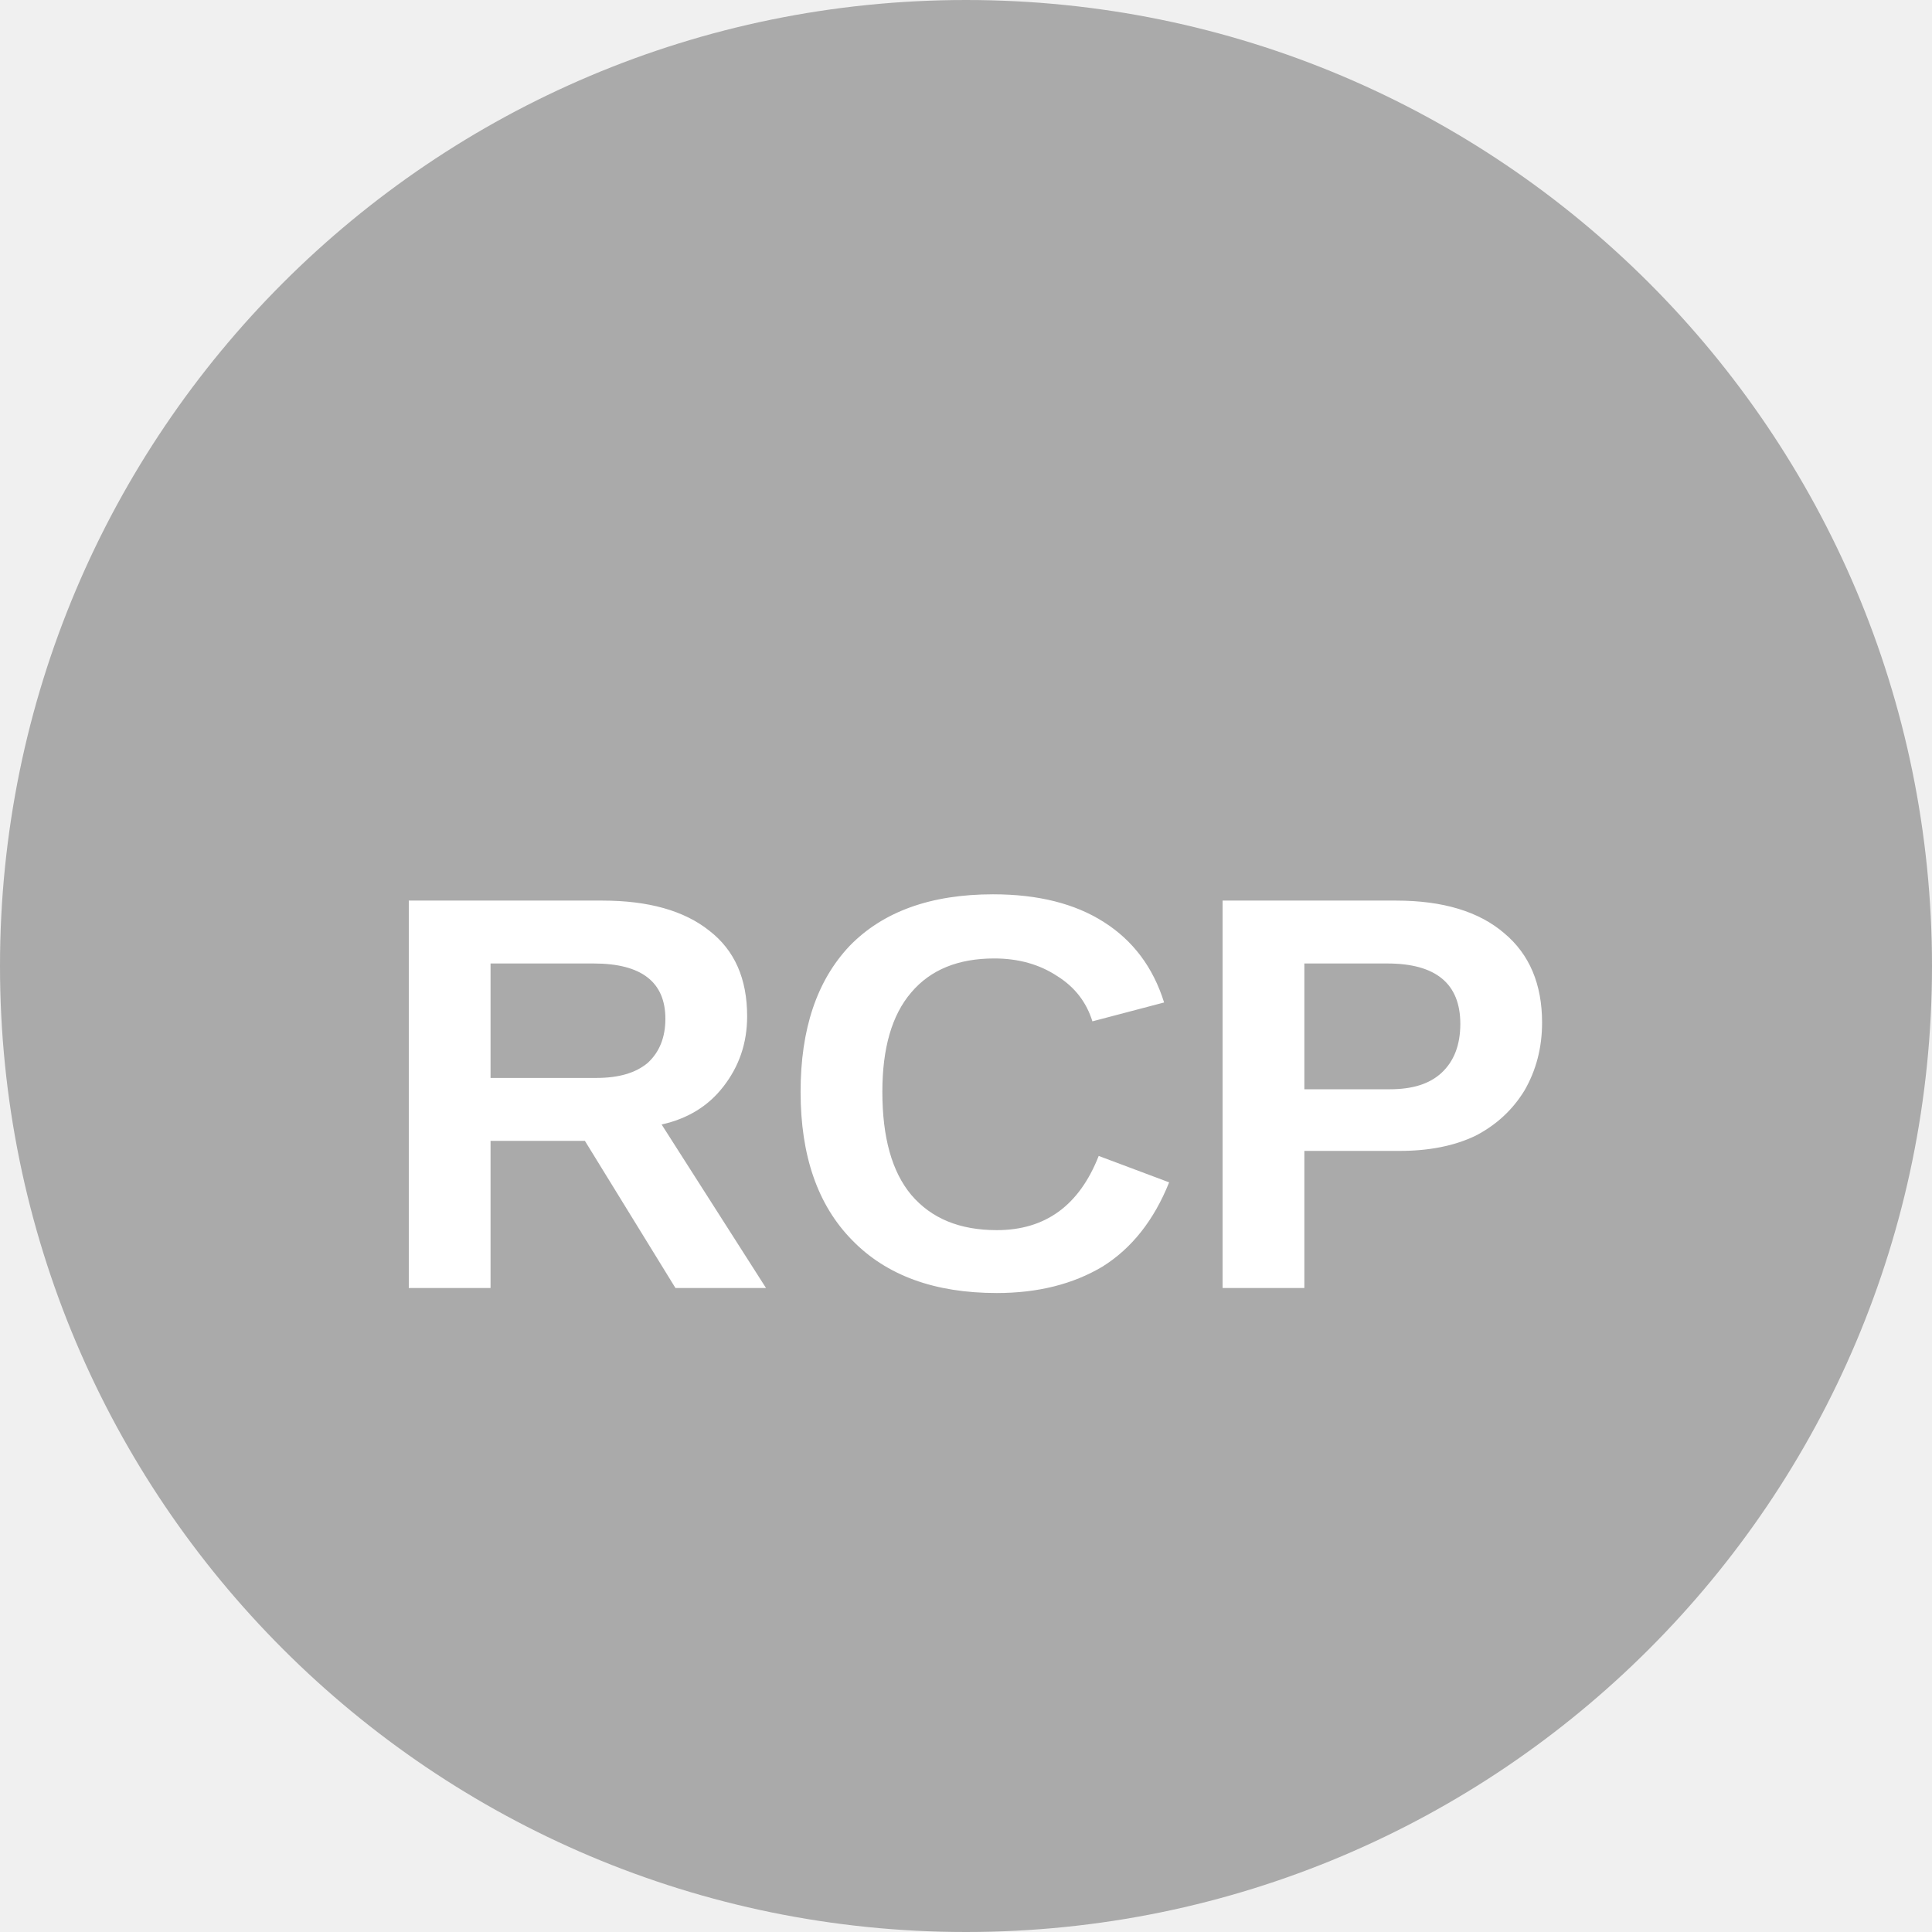
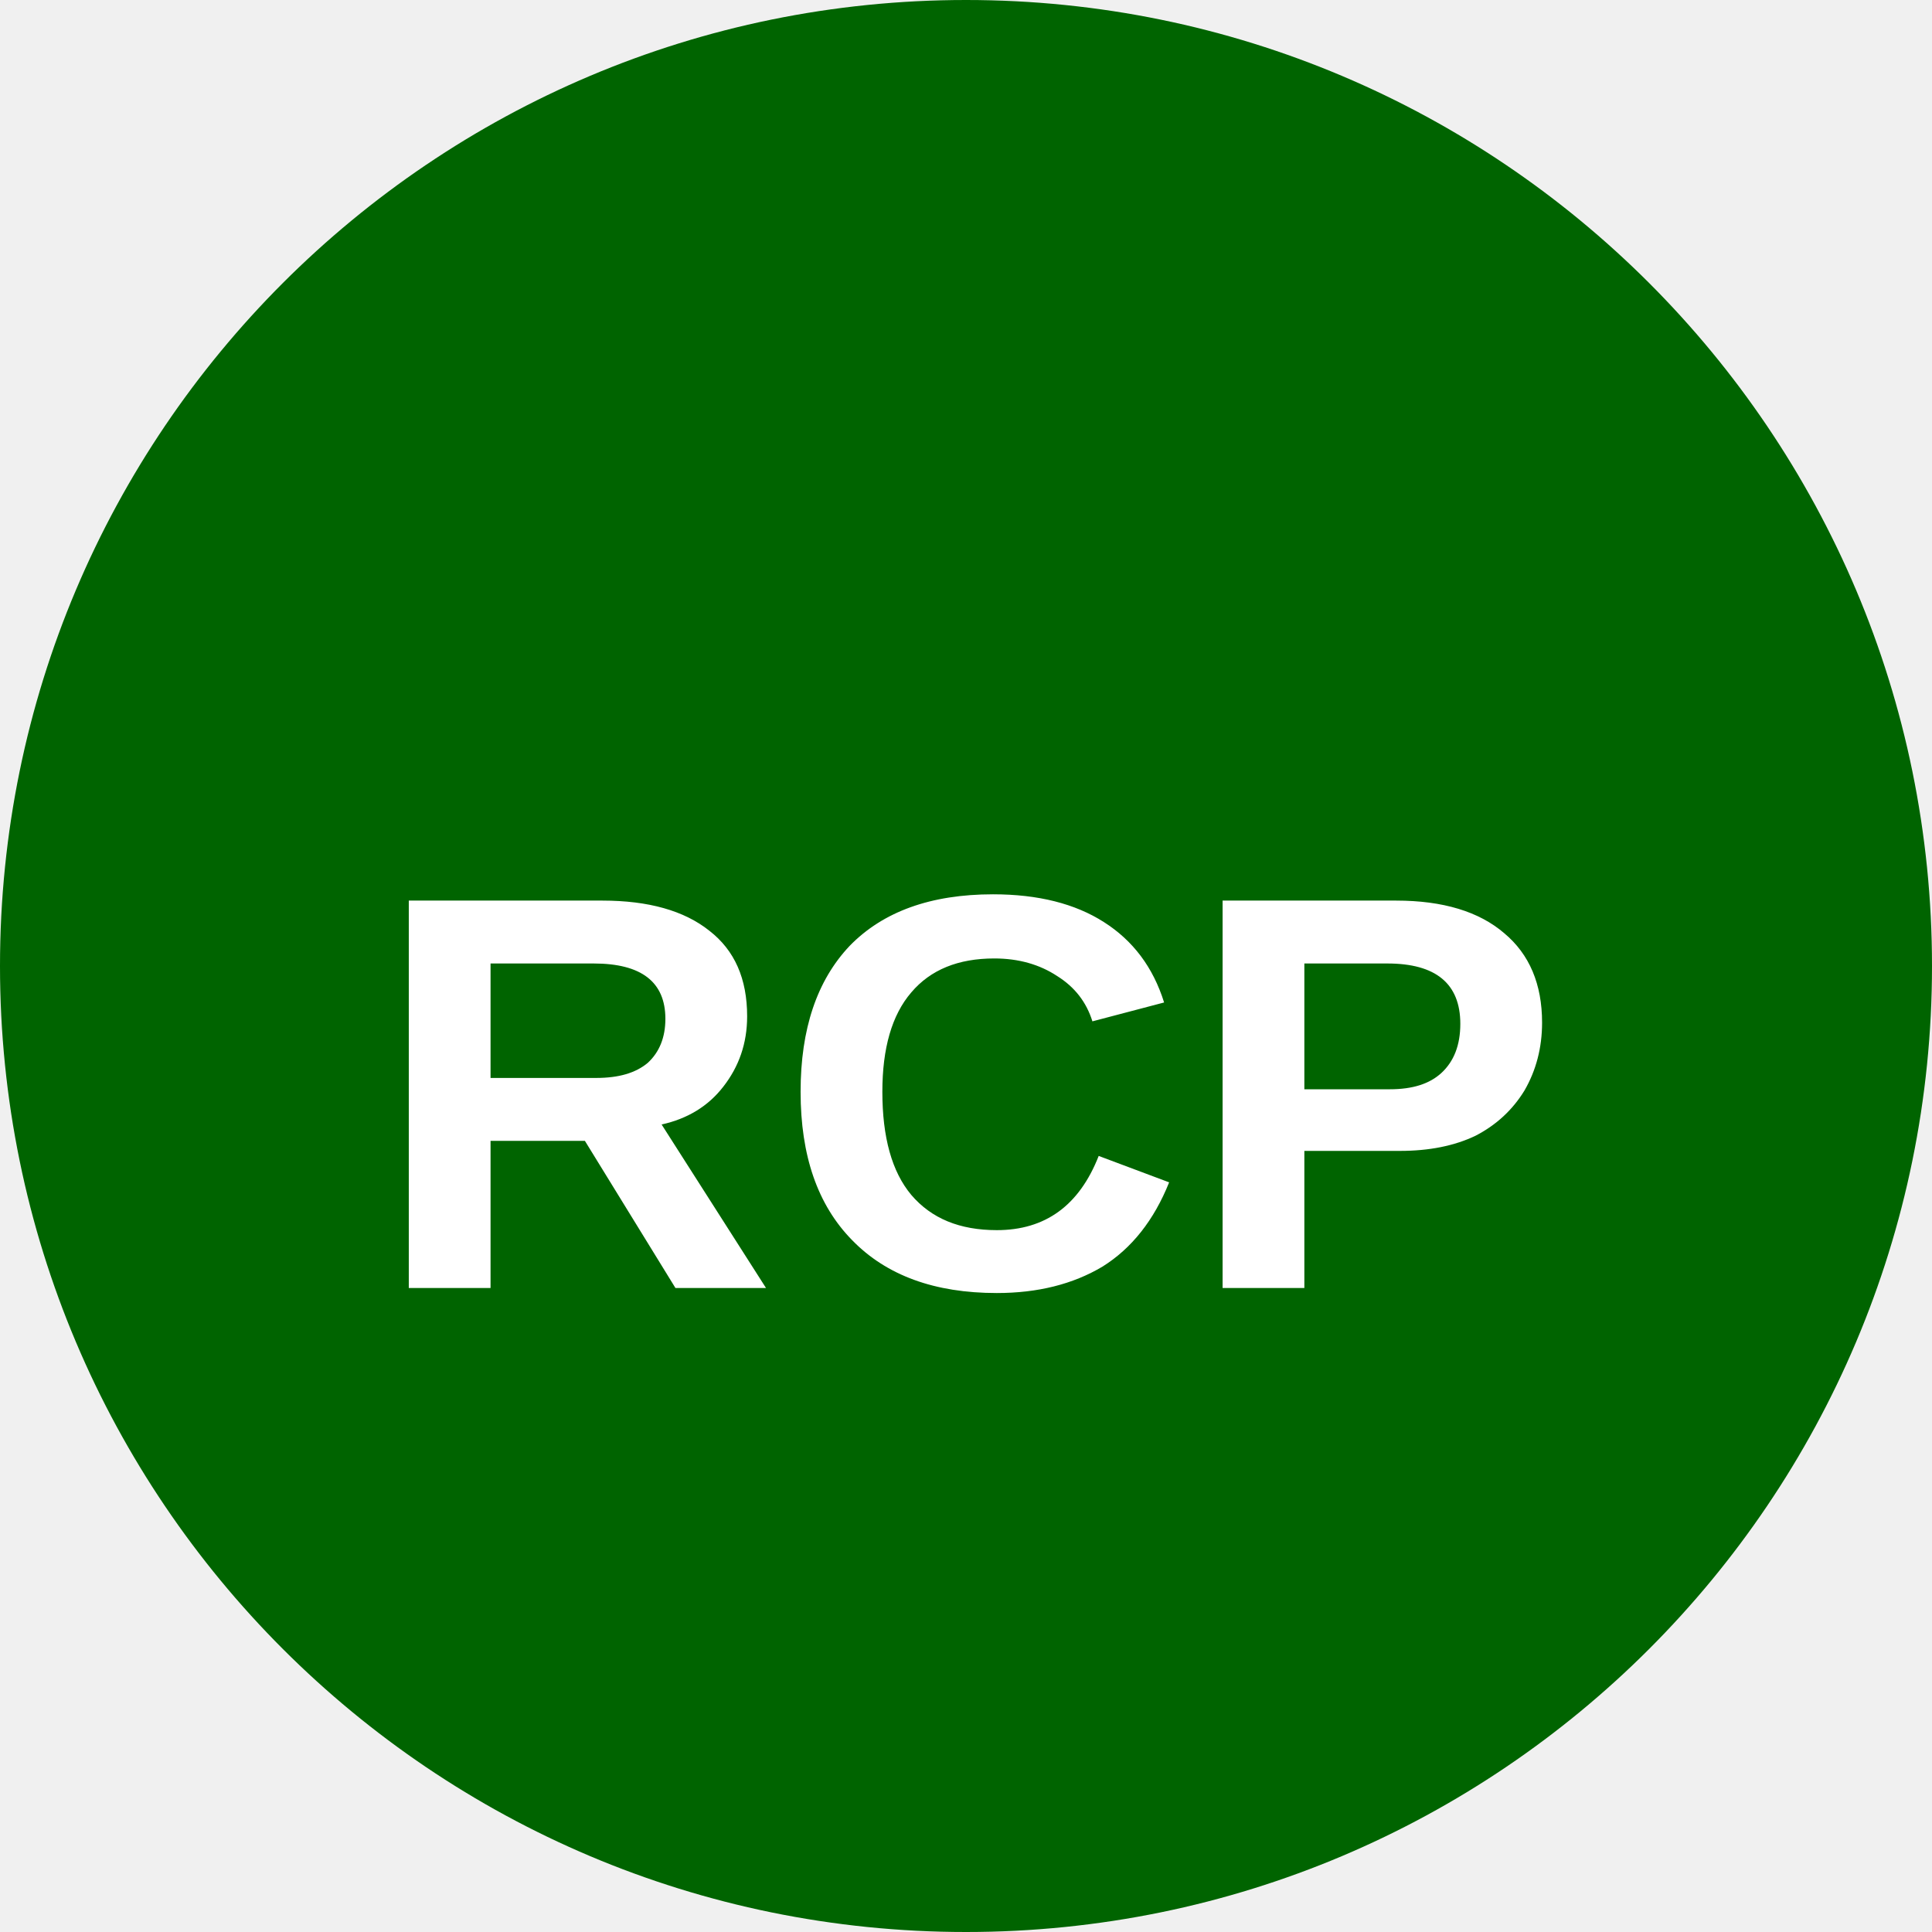
<svg xmlns="http://www.w3.org/2000/svg" viewBox="0 0 24 24">
-   <circle cx="12" cy="12" r="12" fill="#aaaaaa" />
+   <circle cx="12" cy="12" r="12" fill="#006400" />
  <text x="12" y="16" text-anchor="middle" font-weight="700" font-size="7" font-family="Arial" fill="#fff">RCP</text>
</svg>
